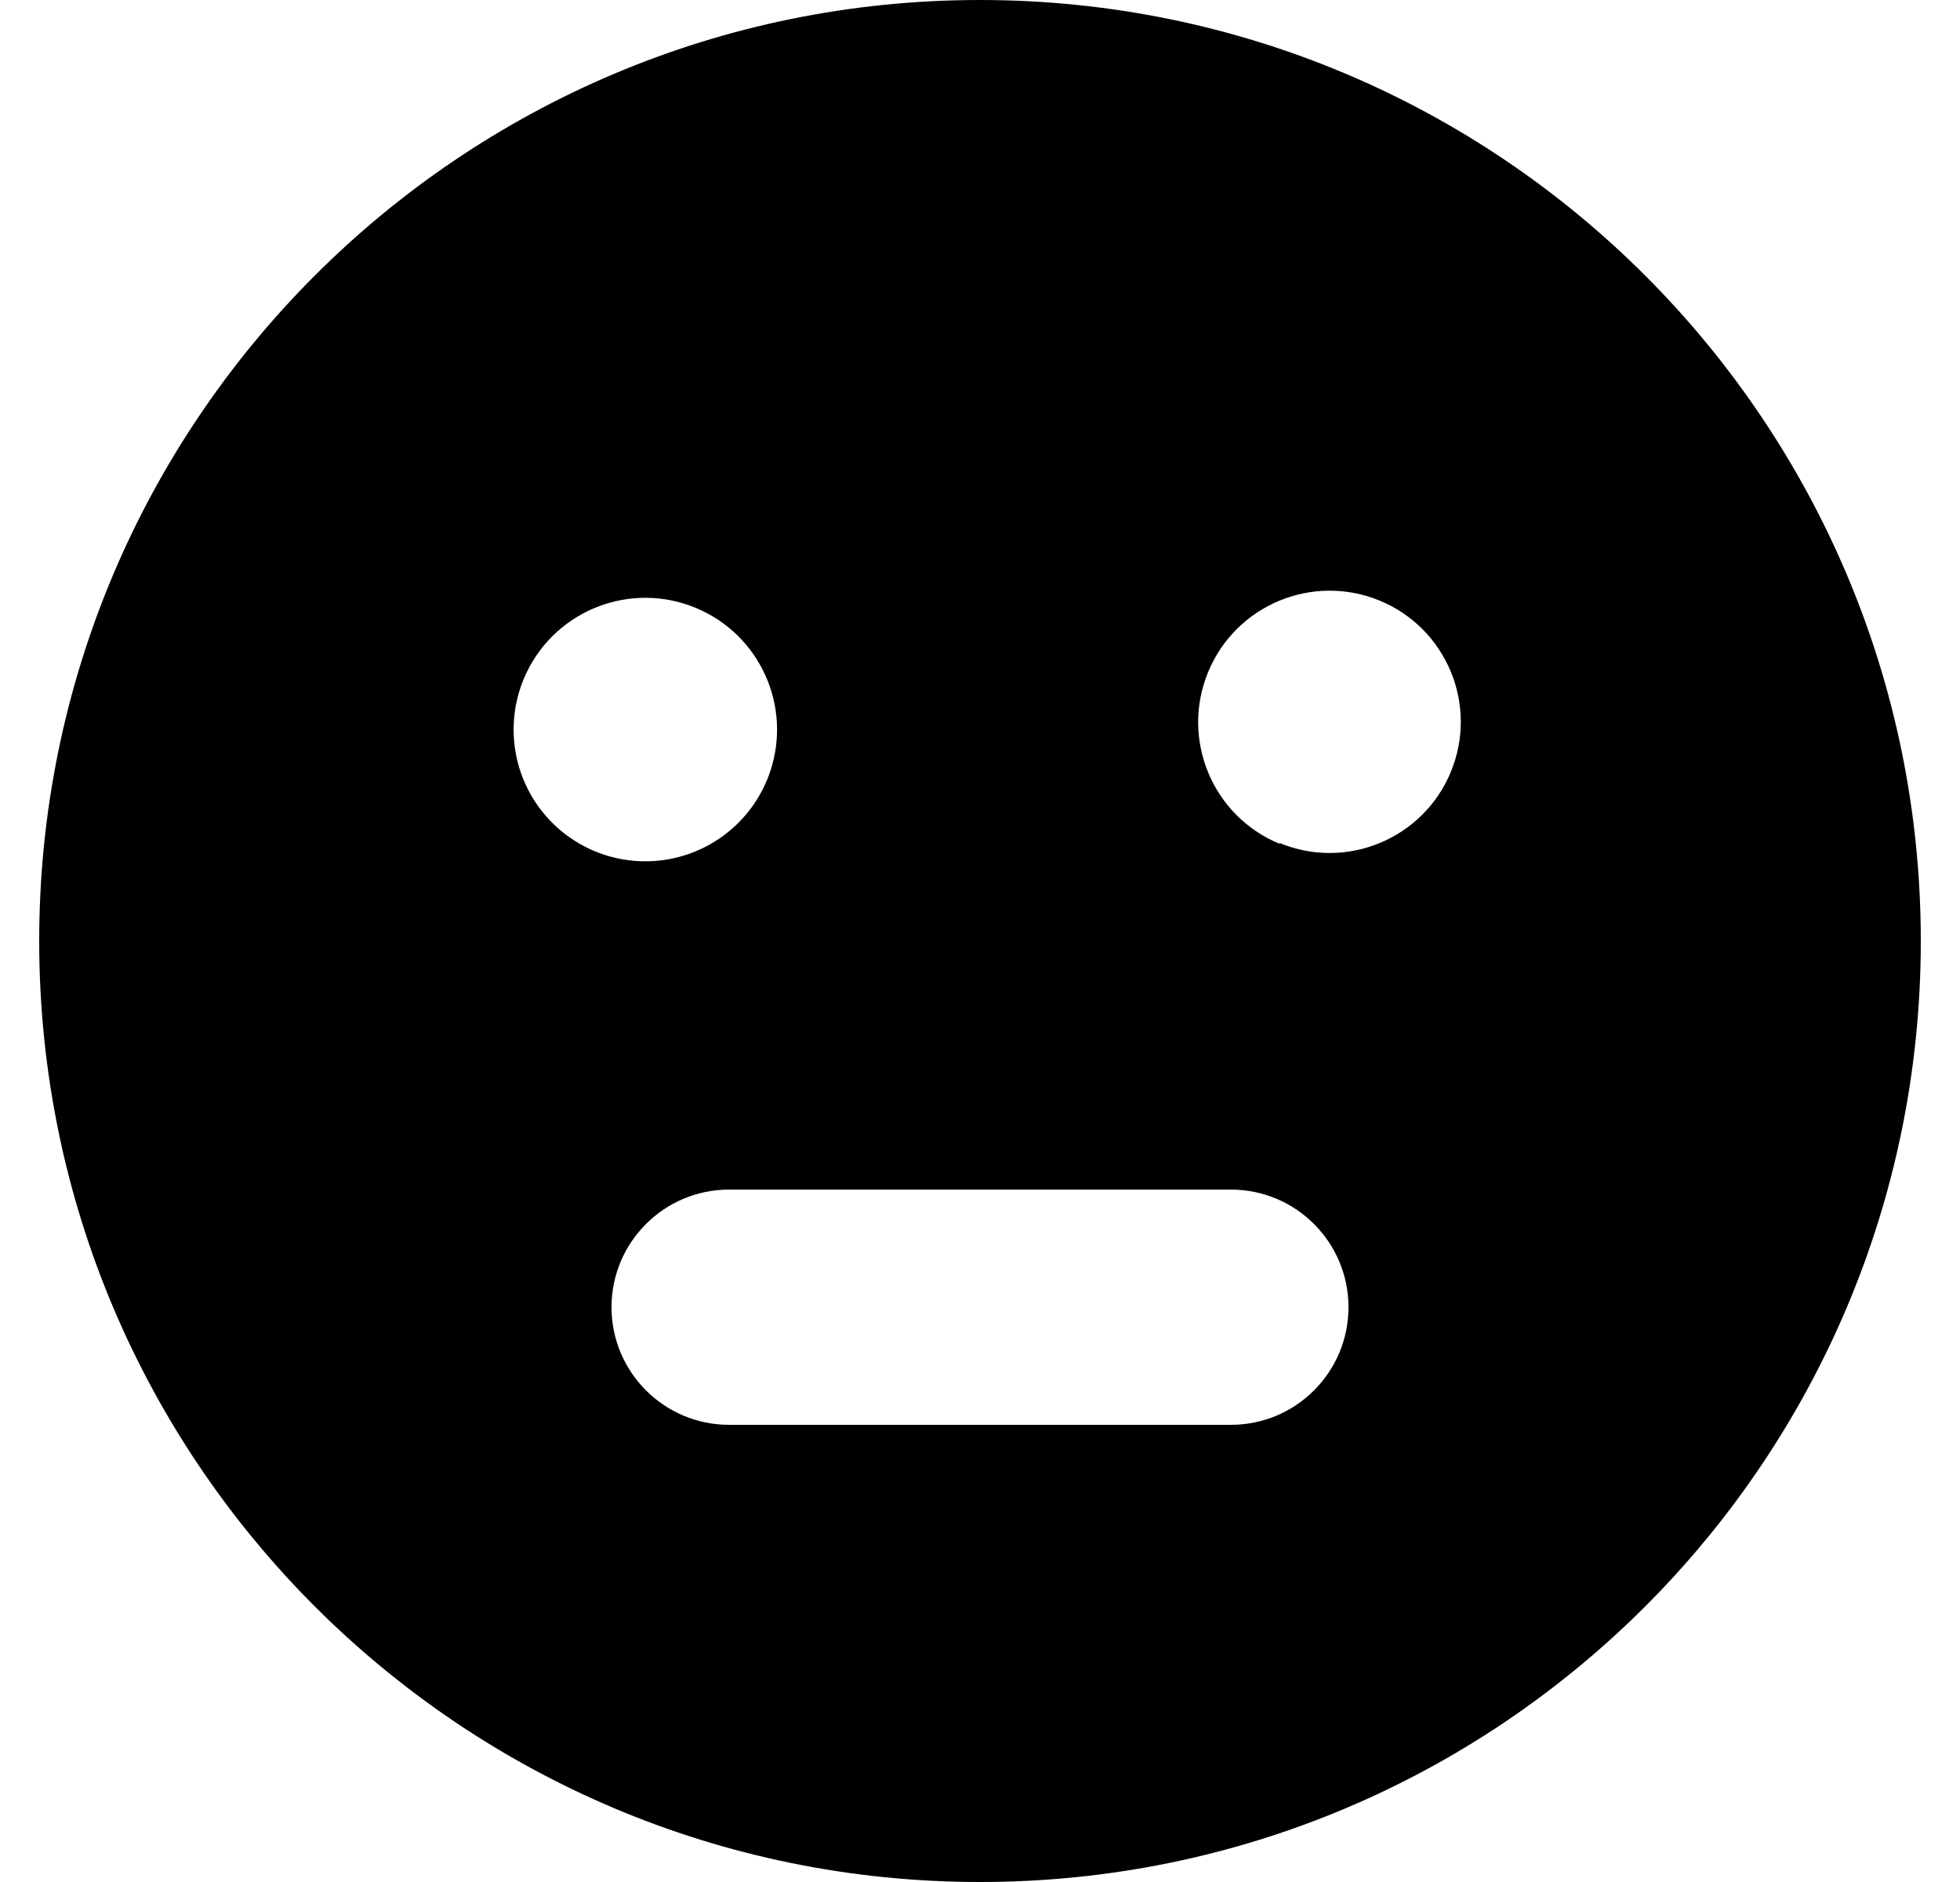
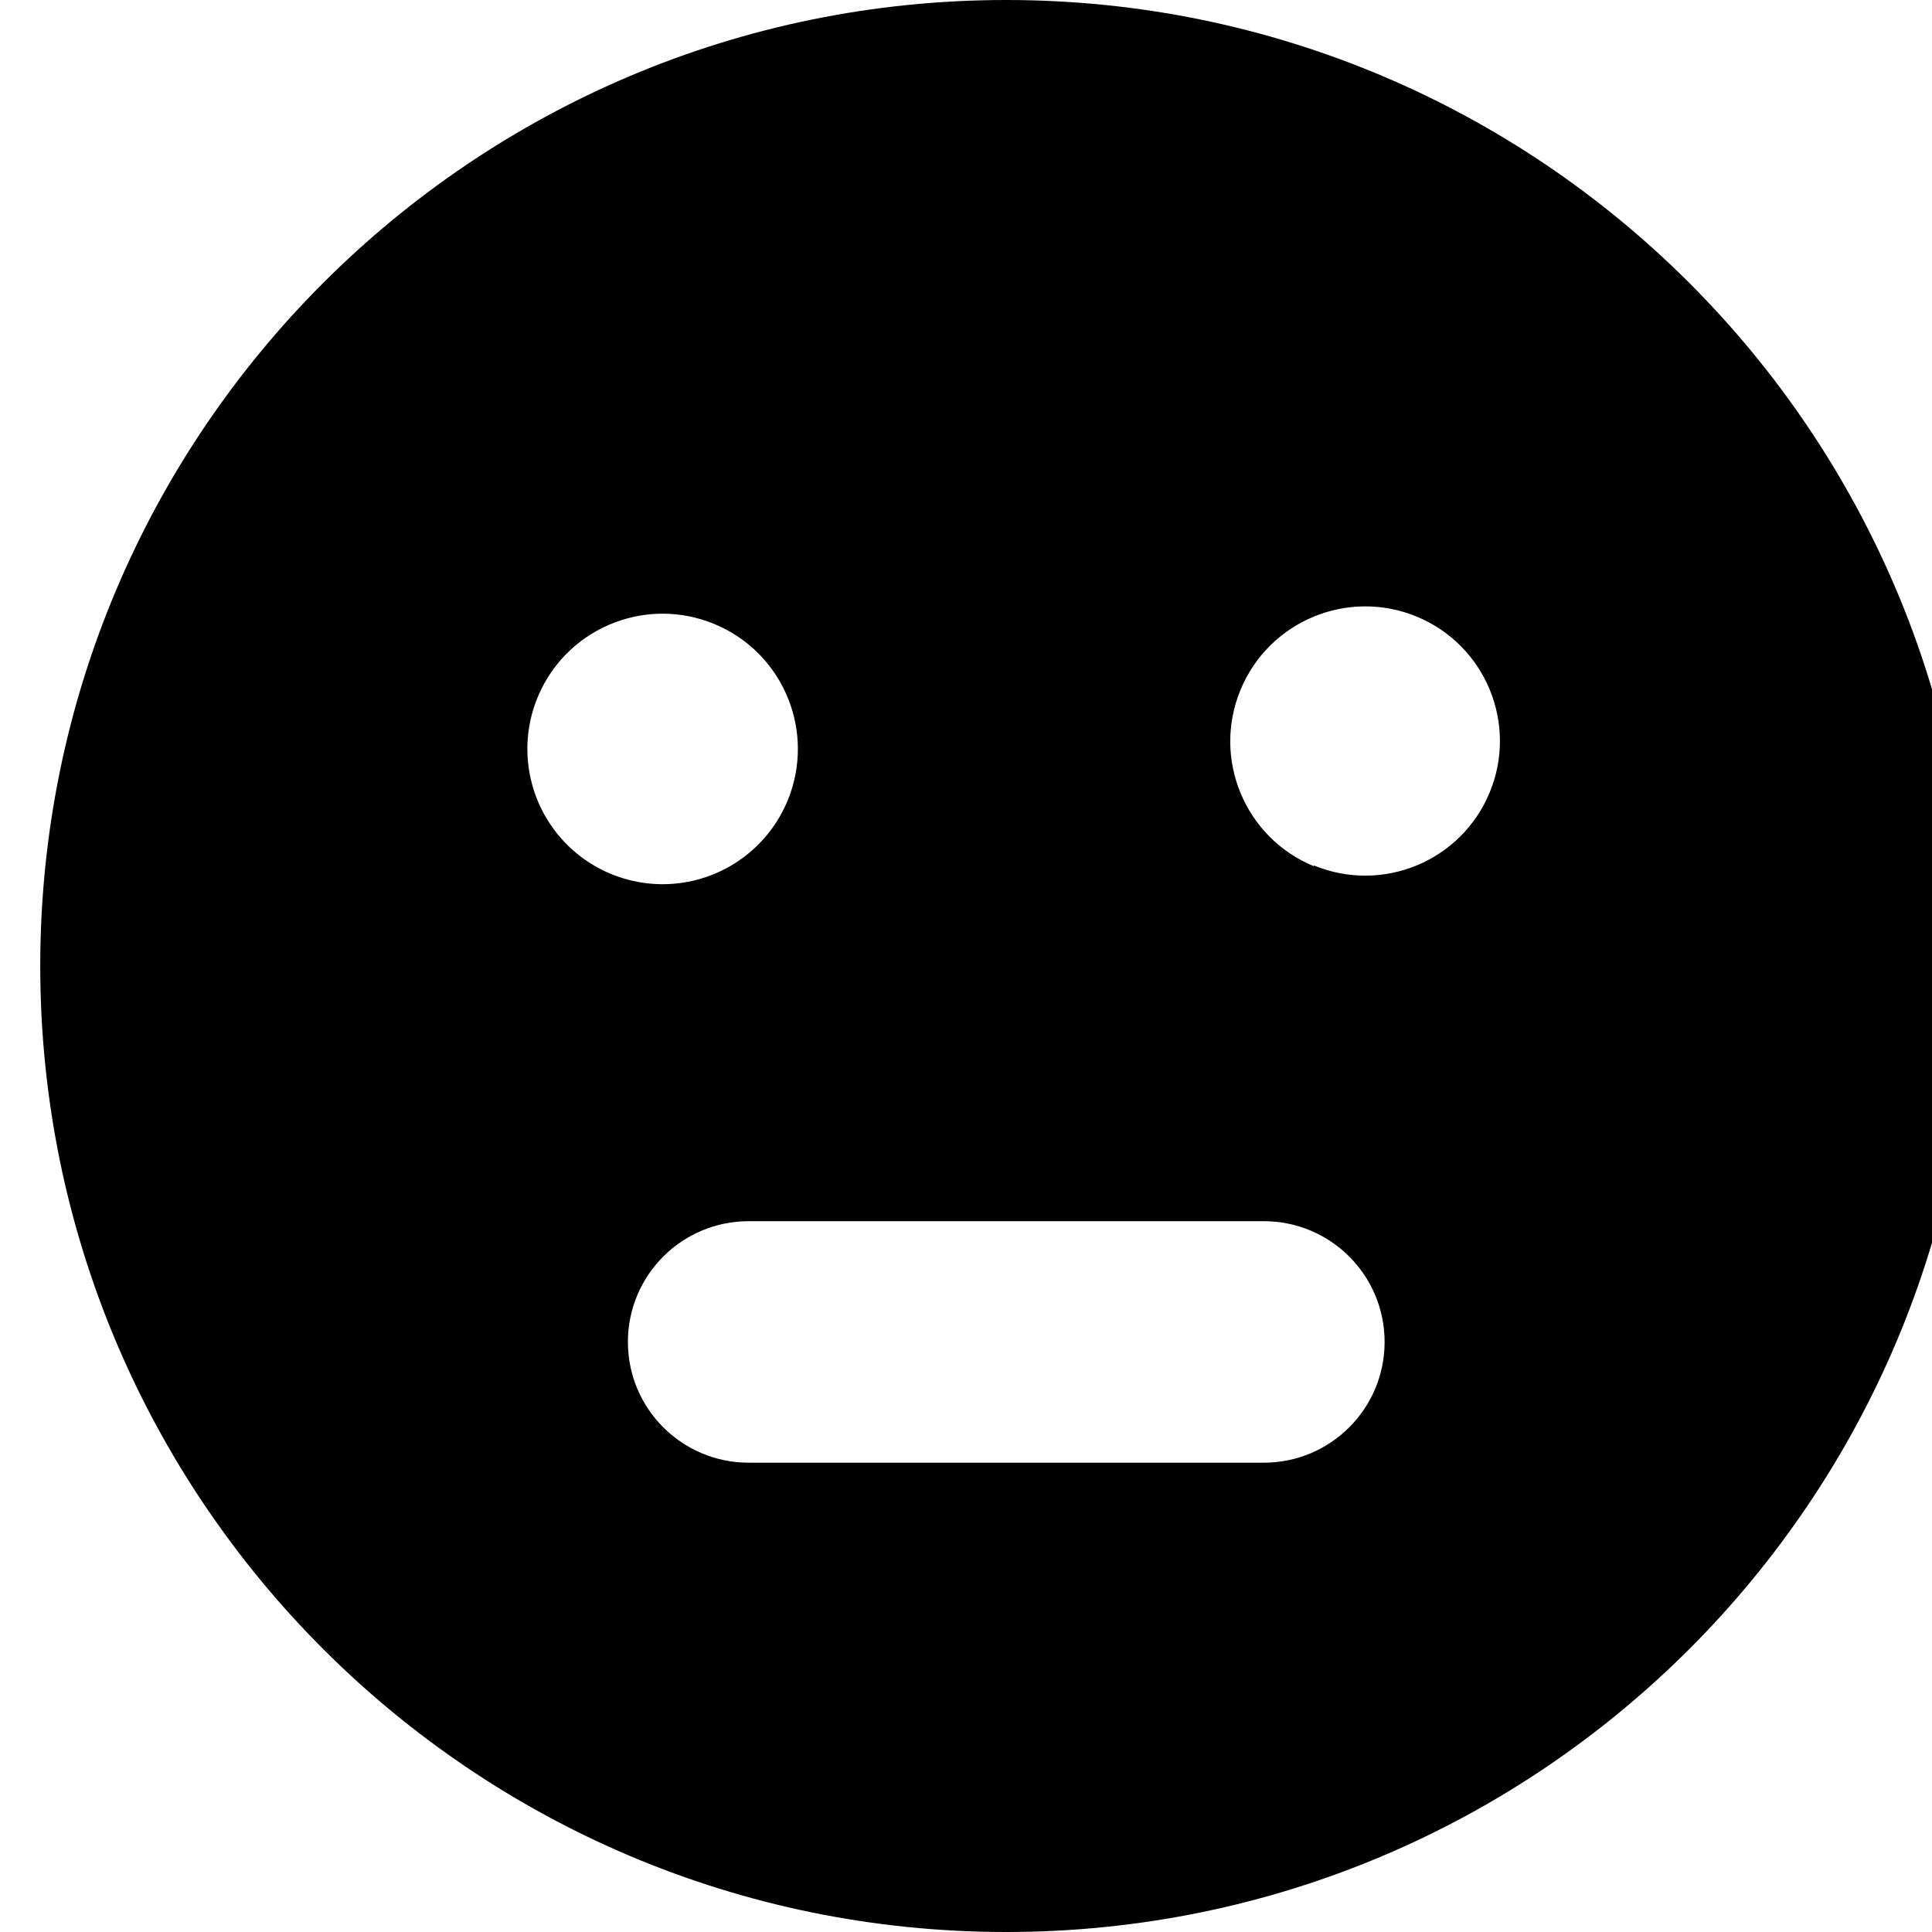
- <svg xmlns="http://www.w3.org/2000/svg" width="25" height="24">
+ <svg xmlns="http://www.w3.org/2000/svg" width="24" height="24">
  <path d="M12.5 0a12 12 0 0 1 12 11.99V12a12 12 0 1 1-12-12zm3.82 10.75a1.67 1.67 0 1 0 1.28-3.09 1.67 1.67 0 0 0-1.28 3.1zm-9.6-2.18a1.68 1.68 0 1 0 3.1 1.28 1.68 1.68 0 0 0-3.1-1.28zm2.58 6.6a1.5 1.5 0 0 0 0 3h6.4a1.5 1.5 0 1 0 0-3z" />
</svg>
